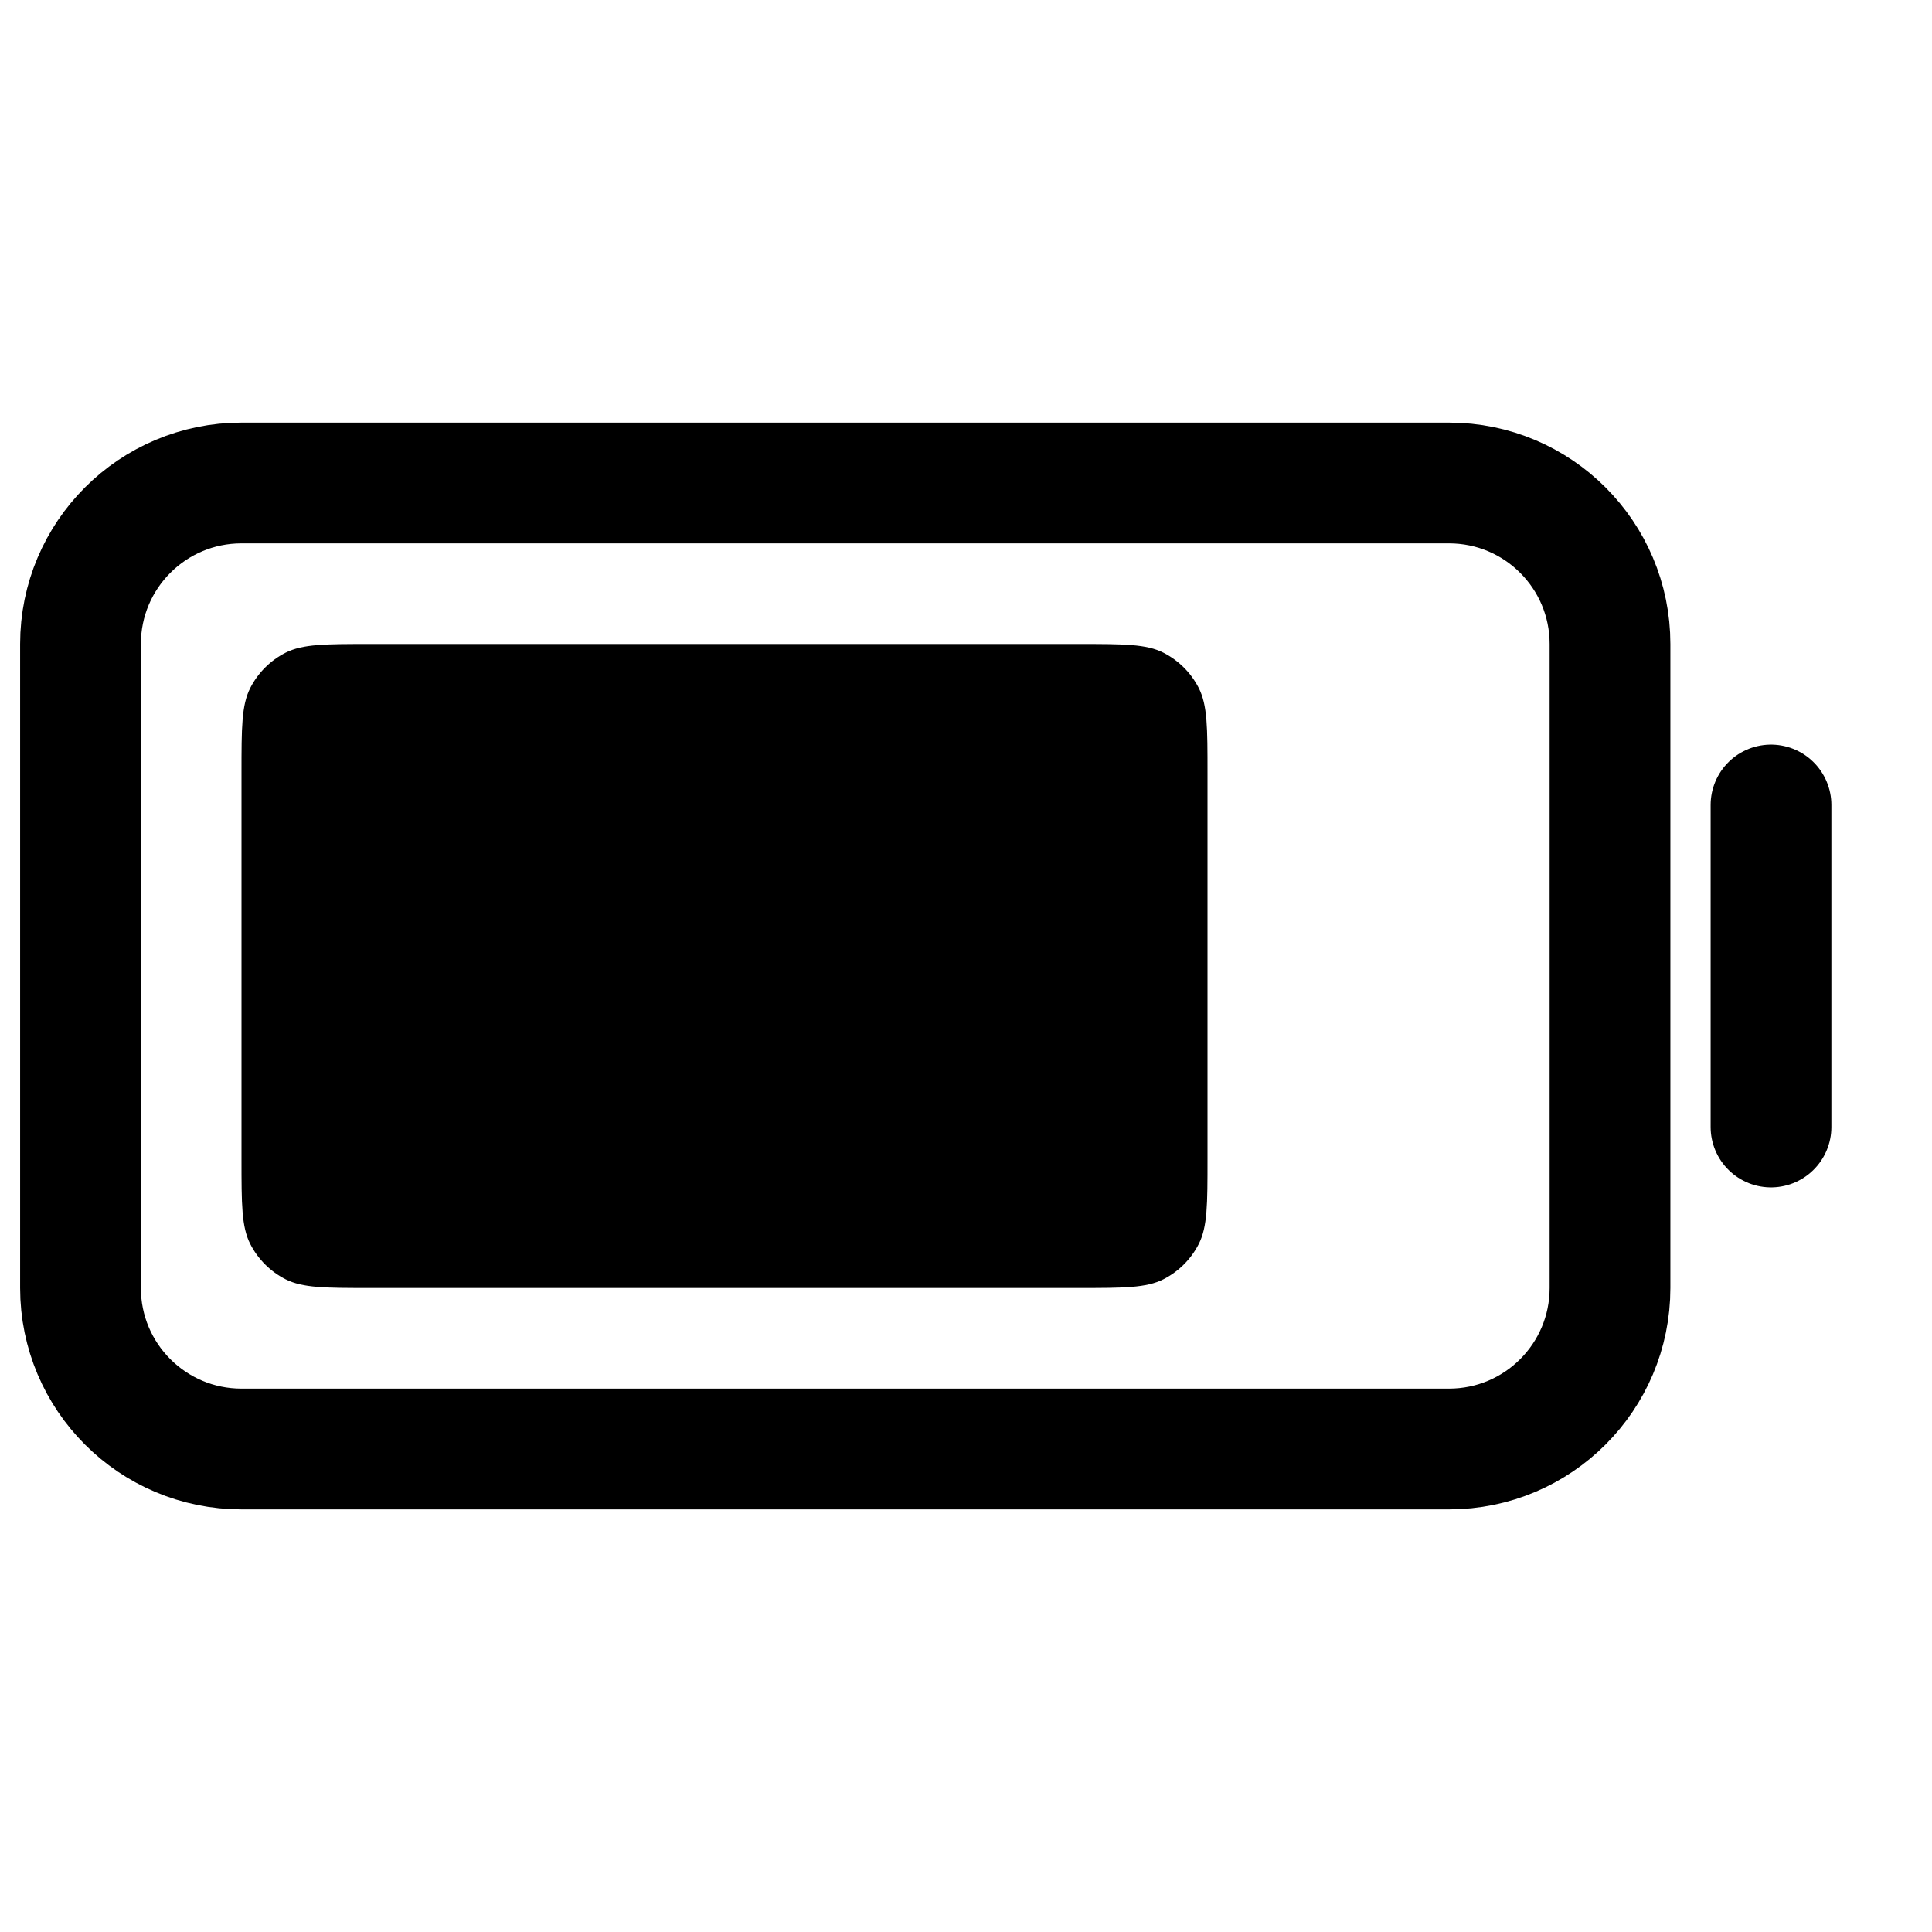
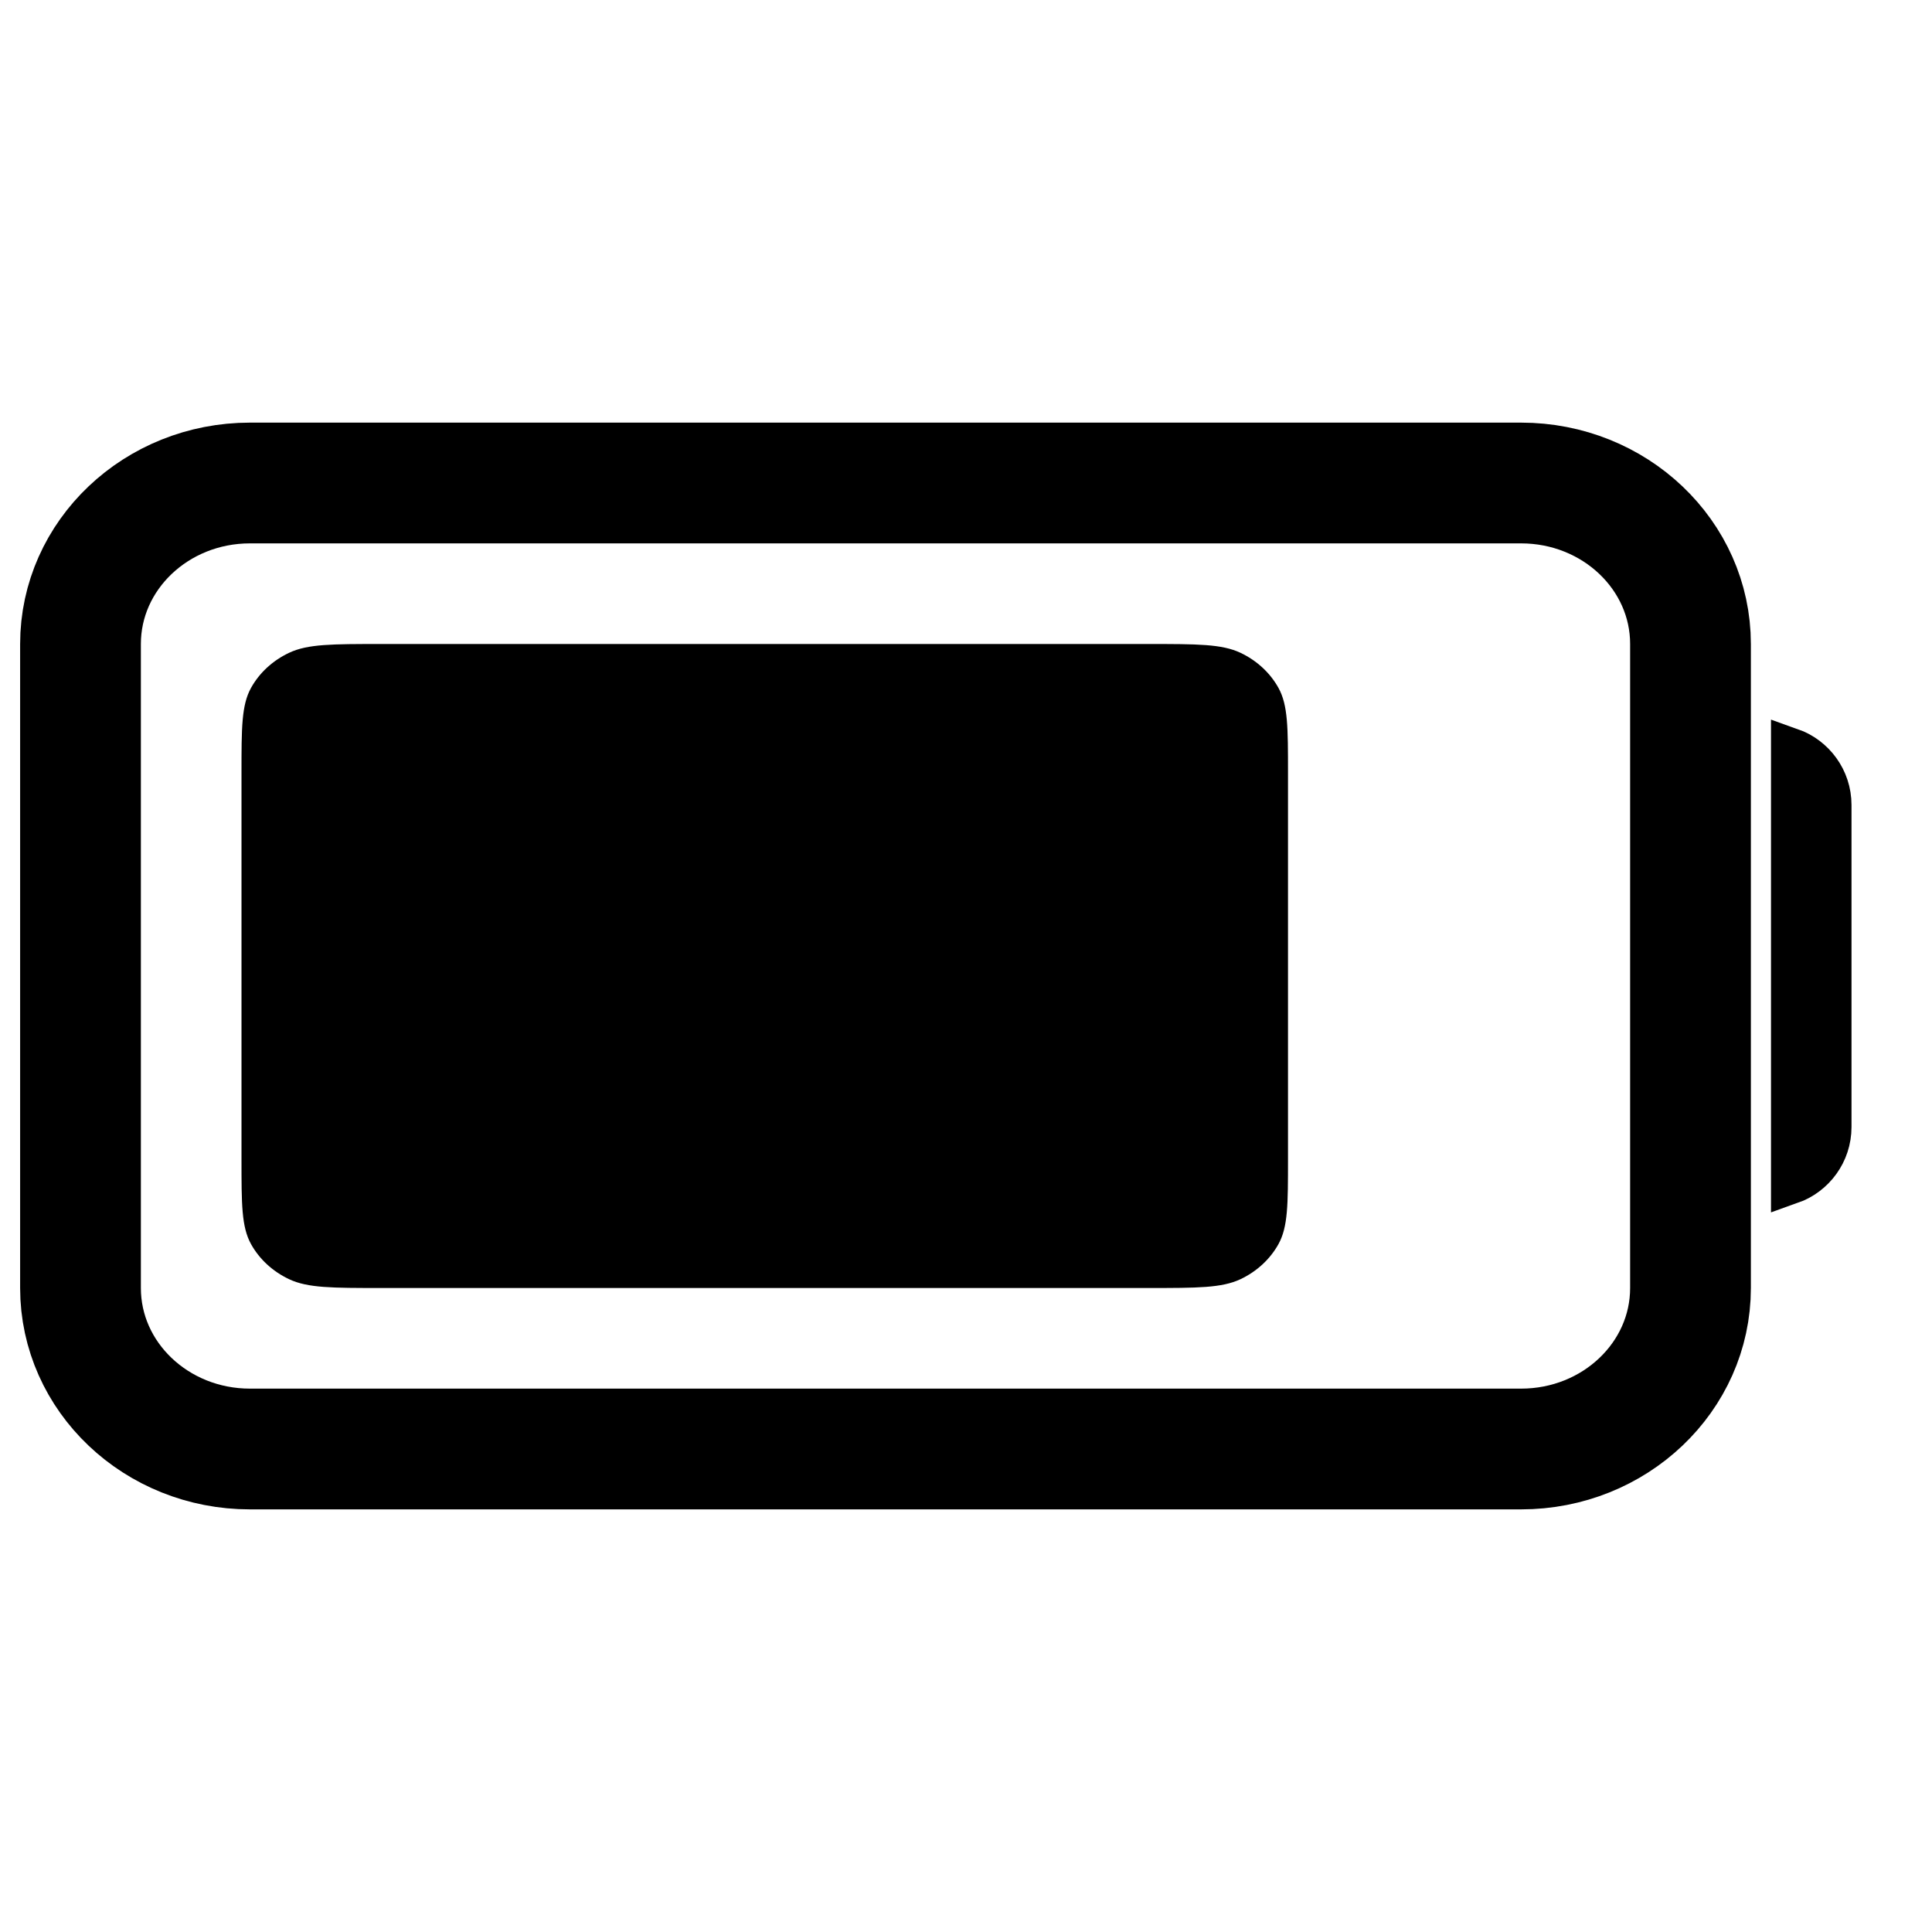
<svg xmlns="http://www.w3.org/2000/svg" width="24" height="24" viewBox="0 0 24 24" fill="none">
  <g clip-path="url(#clip0_1_6572)">
    <path d="M24 0H0V24H24V0Z" fill="white" />
-     <path d="M22 10V14" stroke="black" stroke-width="1.5" stroke-linecap="round" stroke-linejoin="round" />
-     <path d="M1 16V8C1 6.895 1.895 6 3 6H18C19.105 6 20 6.895 20 8V16C20 17.105 19.105 18 18 18H3C1.895 18 1 17.105 1 16Z" stroke="black" stroke-width="1.5" />
-     <path d="M3 9.6C3 9.04 3 8.76 3.109 8.546C3.205 8.358 3.358 8.205 3.546 8.109C3.76 8 4.04 8 4.6 8H13.4C13.96 8 14.24 8 14.454 8.109C14.642 8.205 14.795 8.358 14.891 8.546C15 8.76 15 9.04 15 9.6V14.4C15 14.96 15 15.24 14.891 15.454C14.795 15.642 14.642 15.795 14.454 15.891C14.24 16 13.96 16 13.4 16H4.6C4.04 16 3.76 16 3.546 15.891C3.358 15.795 3.205 15.642 3.109 15.454C3 15.24 3 14.96 3 14.4V9.6Z" fill="black" />
+     <path d="M1 16V8C1 6.895 1.943 6 3.105 6H18.895C20.058 6 21 6.895 21 8V16C21 17.105 20.058 18 18.895 18H3.105C1.943 18 1 17.105 1 16Z" stroke="black" stroke-width="1.5" />
+     <path d="M3 9.6C3 9.04 3 8.76 3.118 8.546C3.222 8.358 3.388 8.205 3.592 8.109C3.823 8 4.127 8 4.733 8H14.267C14.873 8 15.177 8 15.409 8.109C15.612 8.205 15.778 8.358 15.882 8.546C16 8.76 16 9.04 16 9.6V14.4C16 14.96 16 15.24 15.882 15.454C15.778 15.642 15.612 15.795 15.409 15.891C15.177 16 14.873 16 14.267 16H4.733C4.127 16 3.823 16 3.592 15.891C3.388 15.795 3.222 15.642 3.118 15.454C3 15.24 3 14.96 3 14.4V9.6Z" fill="black" />
+     <path d="M22.75 10V14C22.75 14.327 22.541 14.604 22.25 14.707V9.293C22.541 9.396 22.75 9.673 22.75 10Z" stroke="black" stroke-width="0.5" />
  </g>
  <defs>
    <clipPath id="clip0_1_6572">
      <rect width="24" height="24" fill="white" />
    </clipPath>
  </defs>
</svg>
